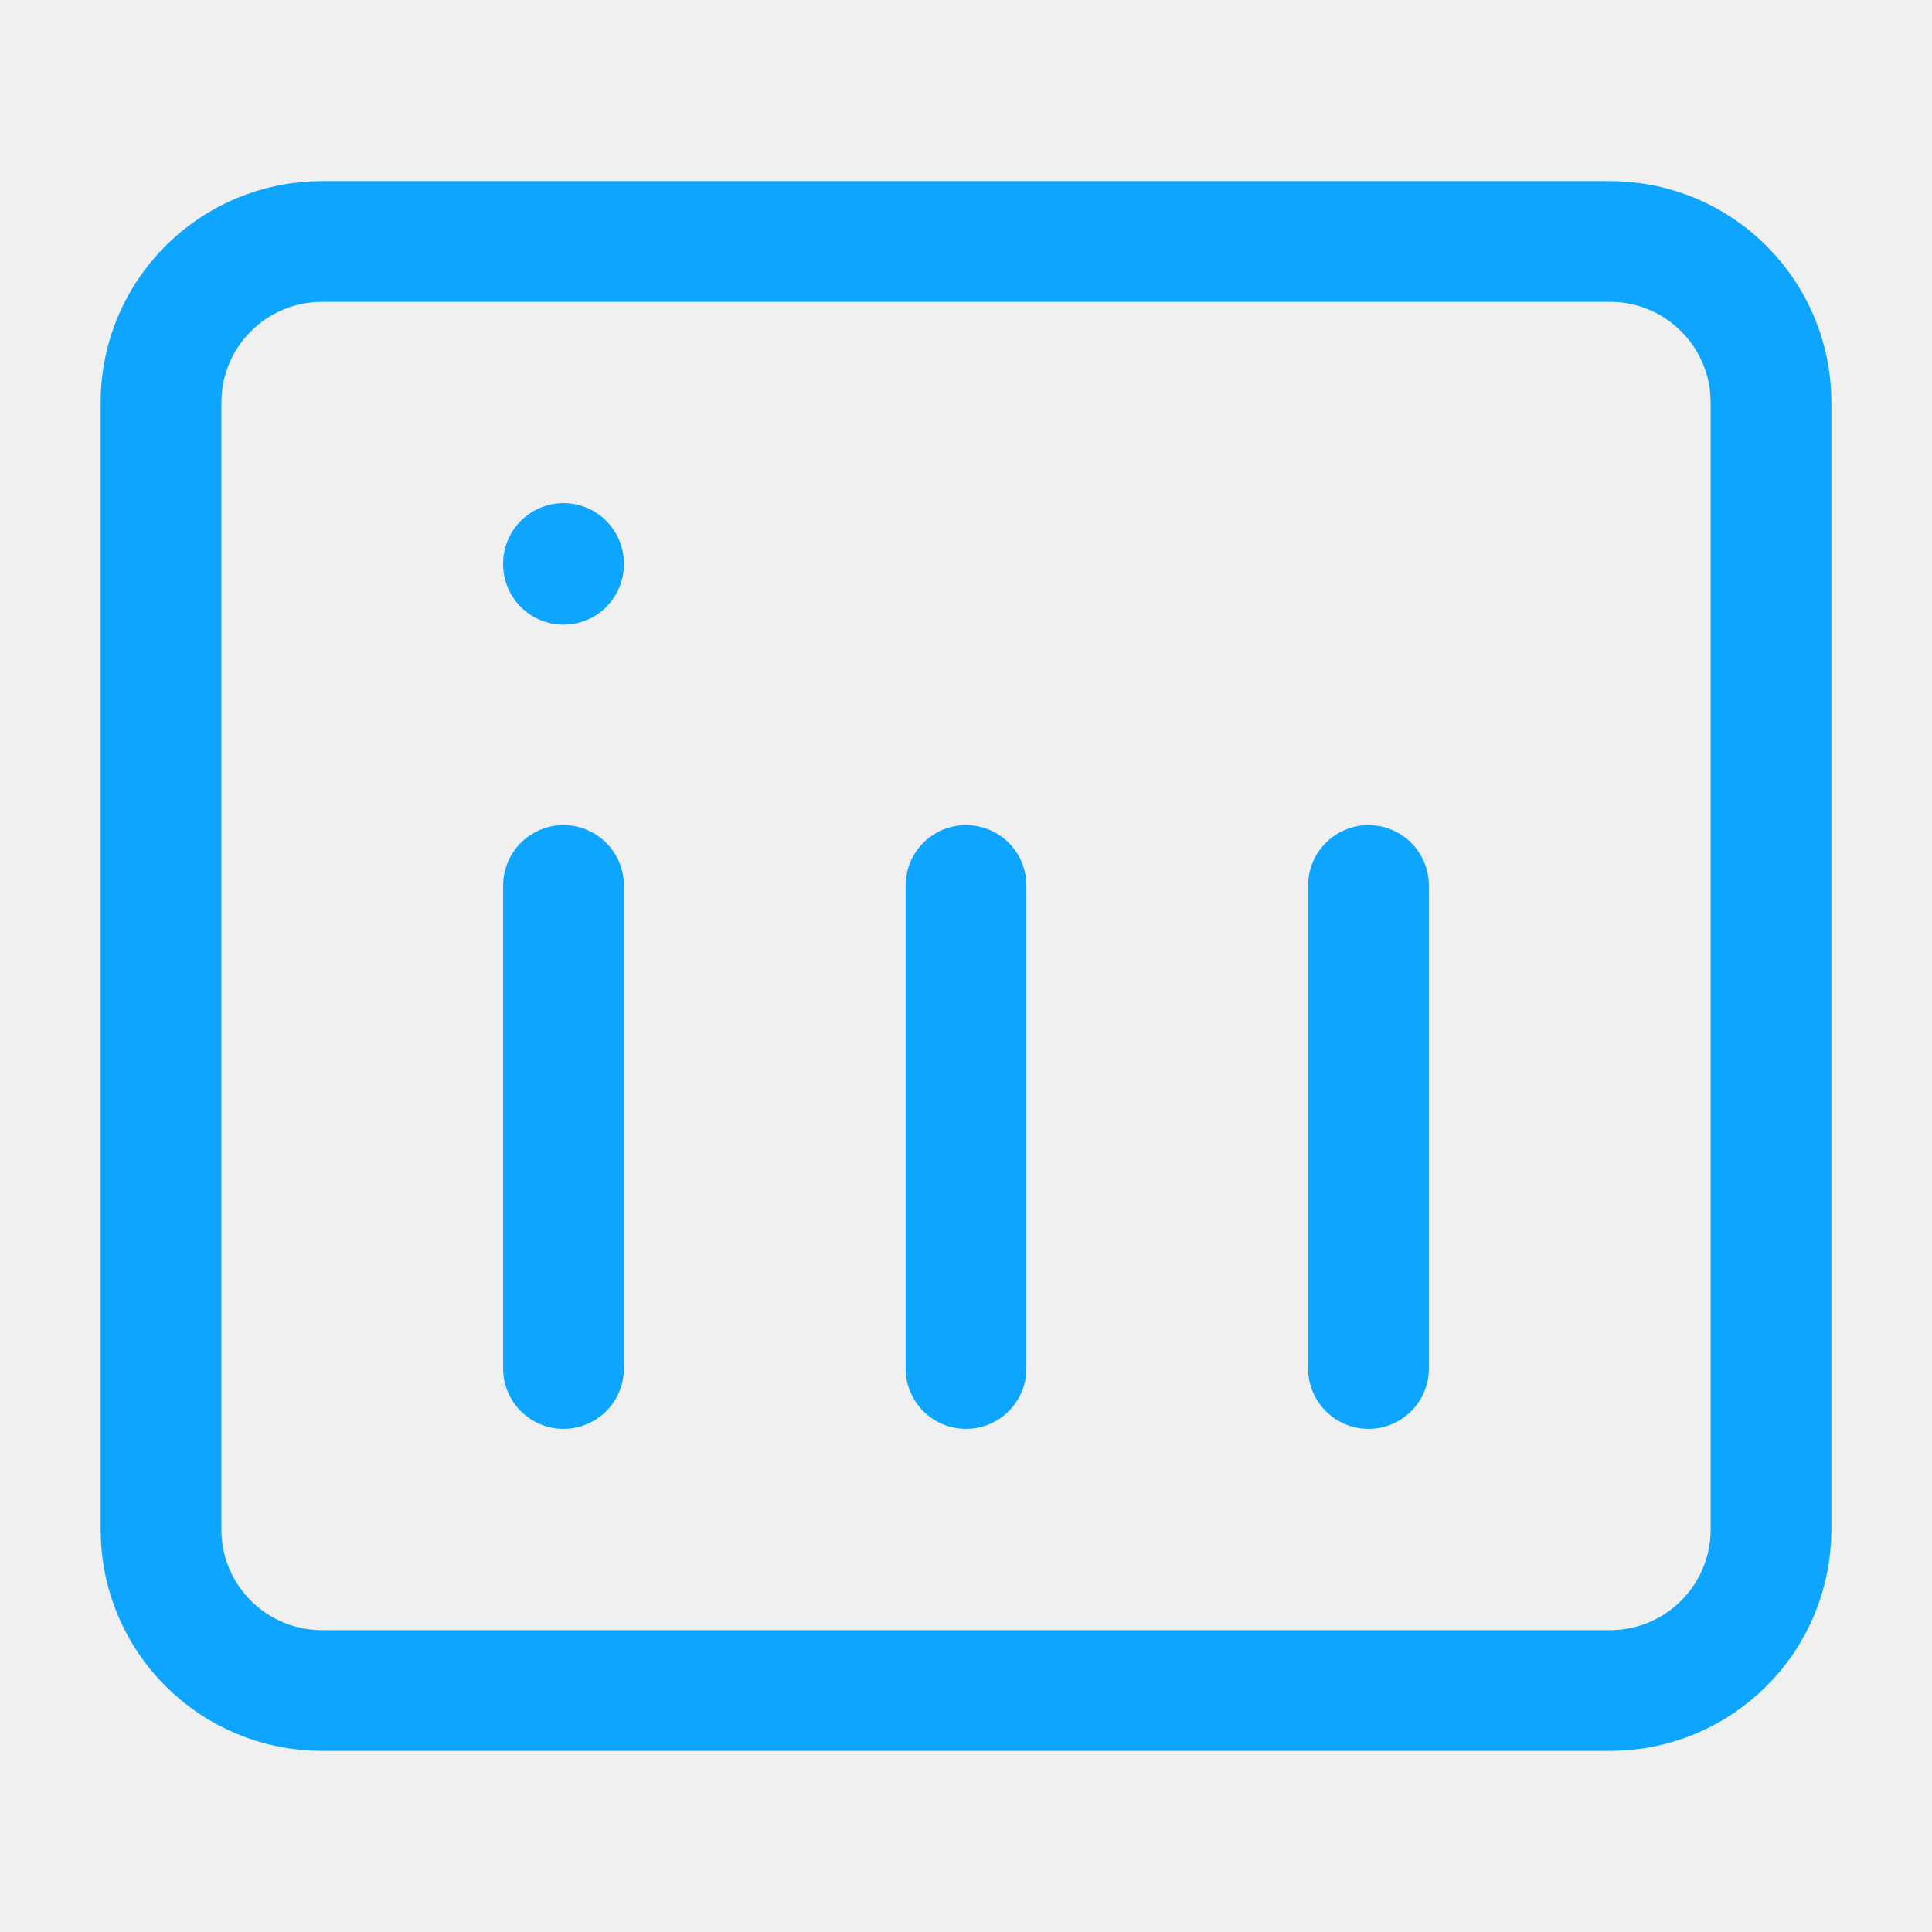
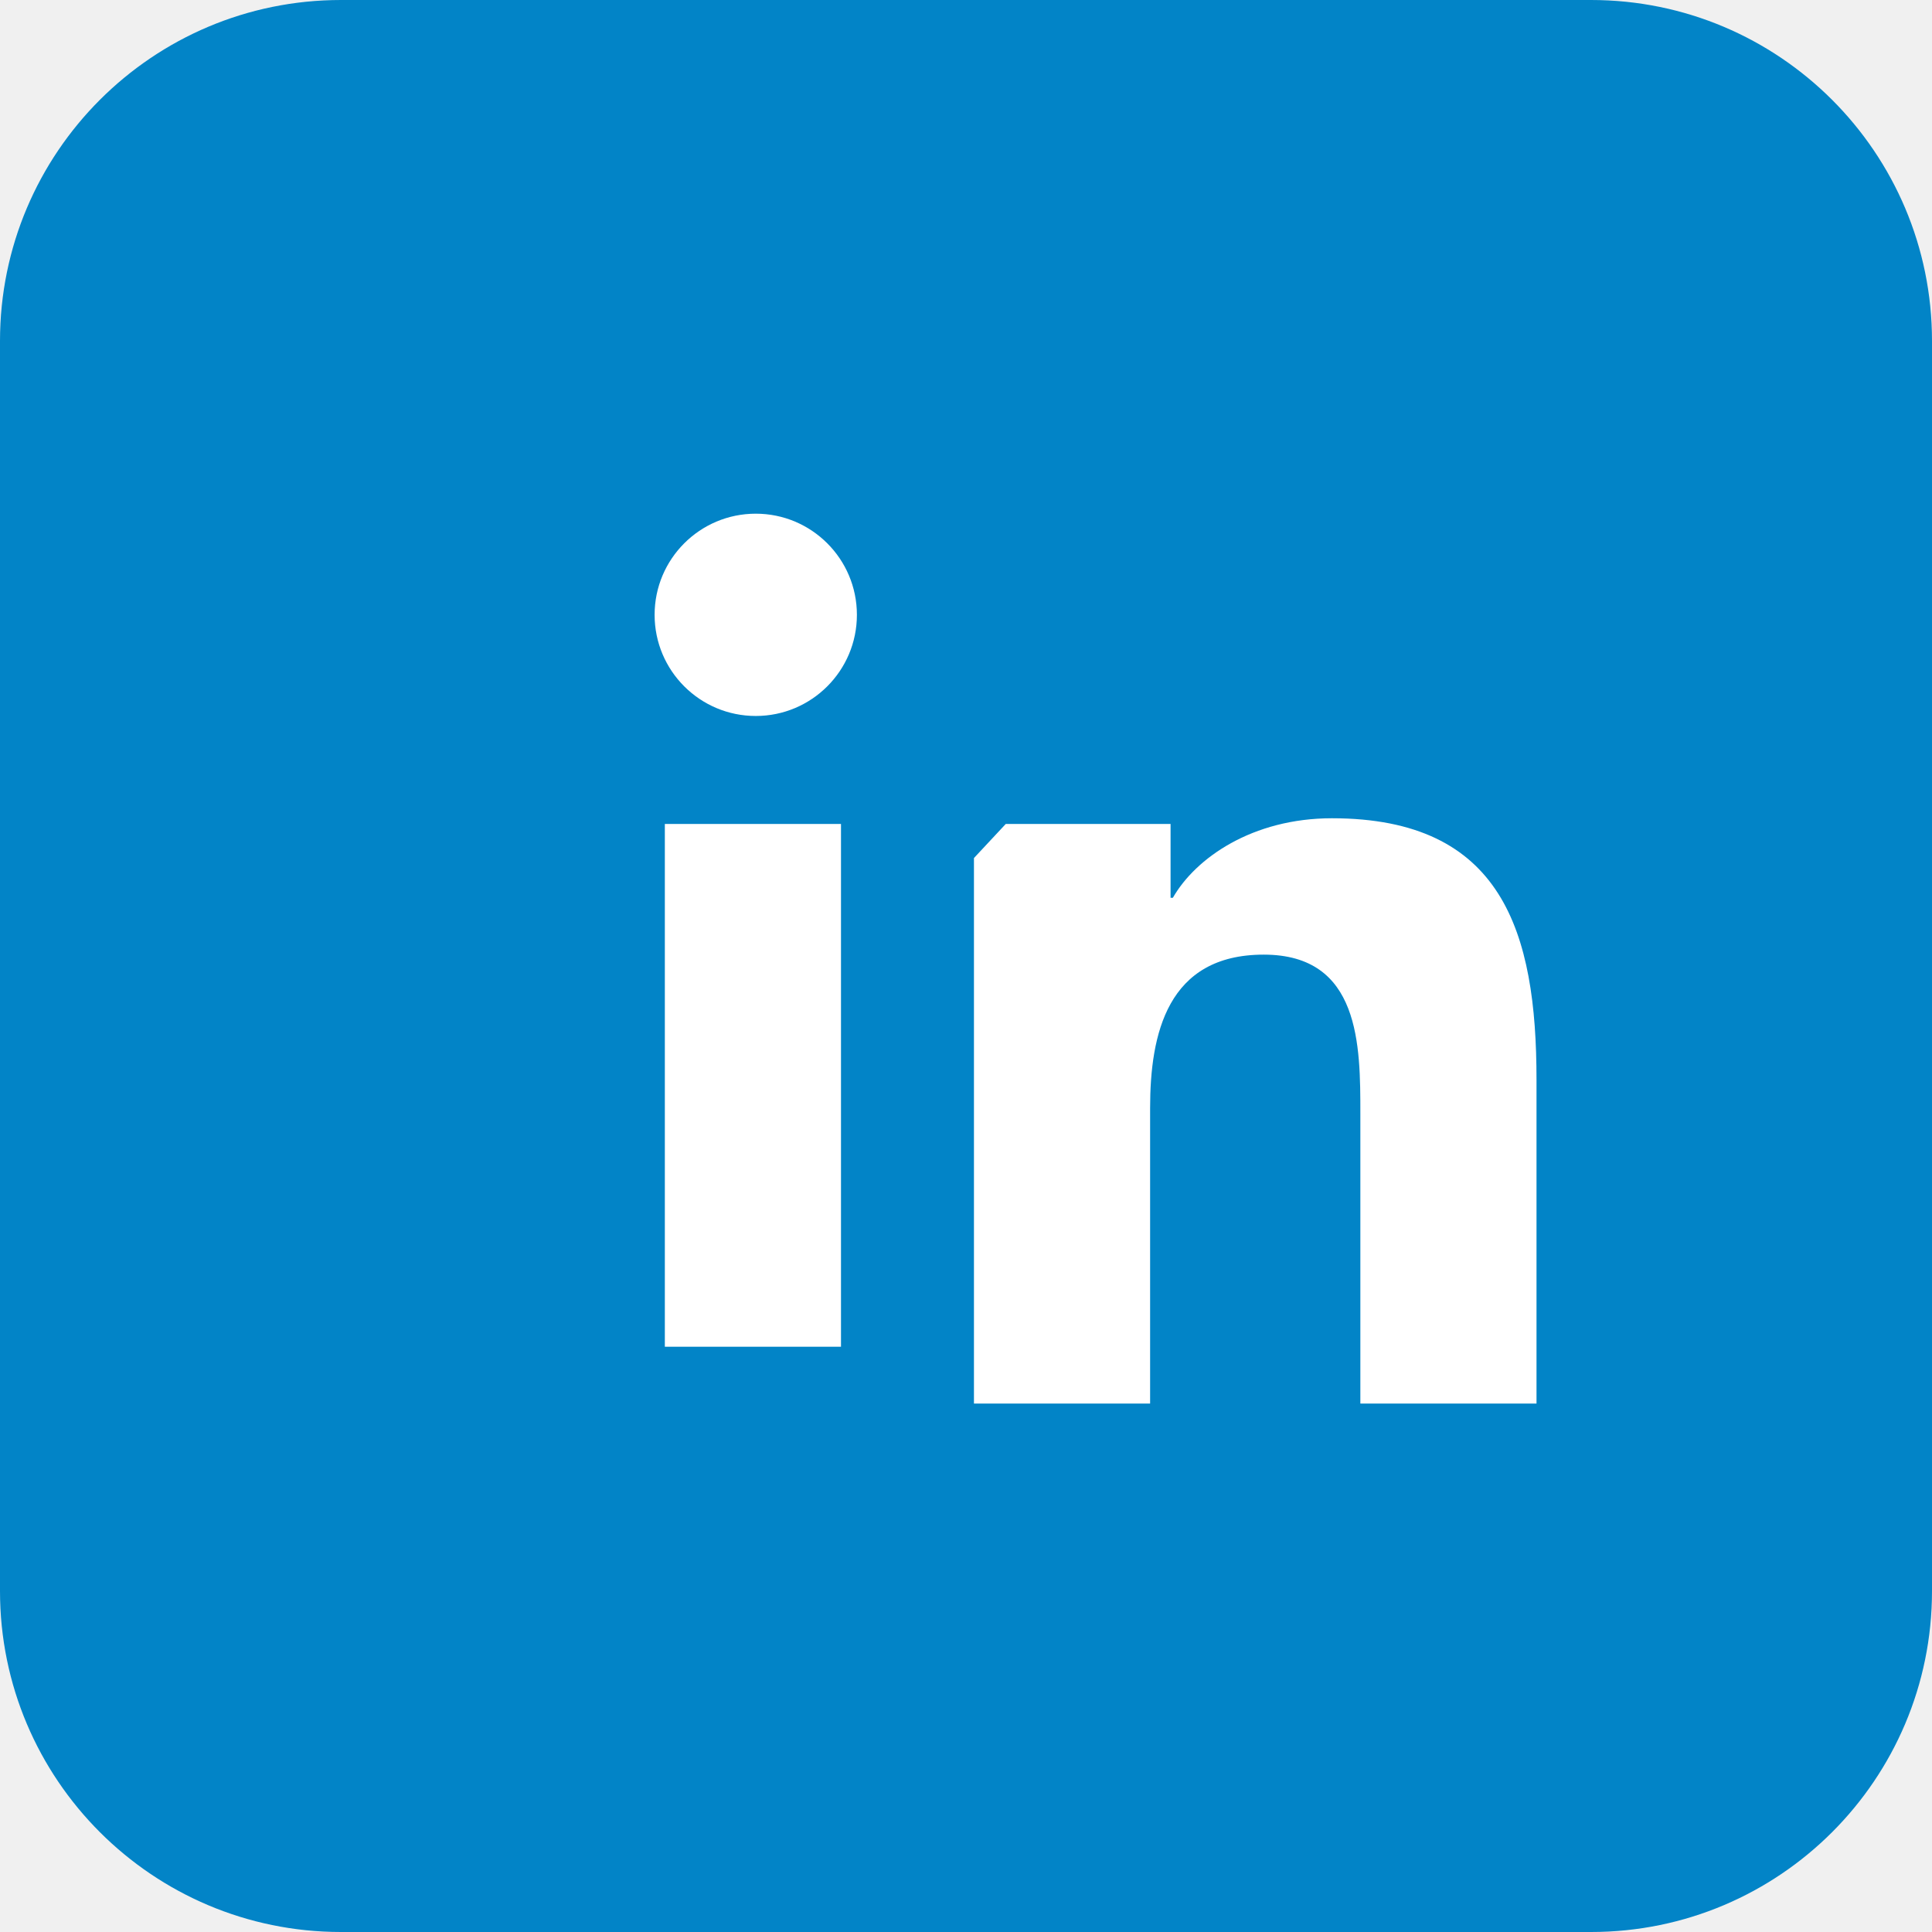
- <svg xmlns="http://www.w3.org/2000/svg" viewBox="0 0 24 24" width="24" height="24" fill="none" stroke="#0ea5ff" stroke-width="1.5" stroke-linecap="round" stroke-linejoin="round">
-   <rect x="2" y="3" width="20" height="18" rx="2" />
-   <path d="M7 11v6" />
-   <path d="M7 7v.01" />
-   <path d="M17 11v6" />
-   <path d="M12 11v6" />
+ <svg xmlns="http://www.w3.org/2000/svg" viewBox="0 0 34 34" width="24" height="24" aria-hidden="true">
+   <rect width="34" height="34" rx="6" fill="#0284c7" />
+   <path d="M11.7 14.5h3.1v9.2h-3.1zM13.3 12.6a1.78 1.78 0 1 0 0-3.56 1.78 1.78 0 0 0 0 3.56zM17.7 14.5h2.9v1.3h.04c.4-.7 1.4-1.4 2.8-1.4 3 0 3.6 2 3.6 4.6v5.7h-3.1v-5.1c0-1.2 0-2.8-1.7-2.8-1.7 0-2 1.4-2 2.7v5.2h-3.1v-9.6z" fill="#ffffff" />
</svg>
